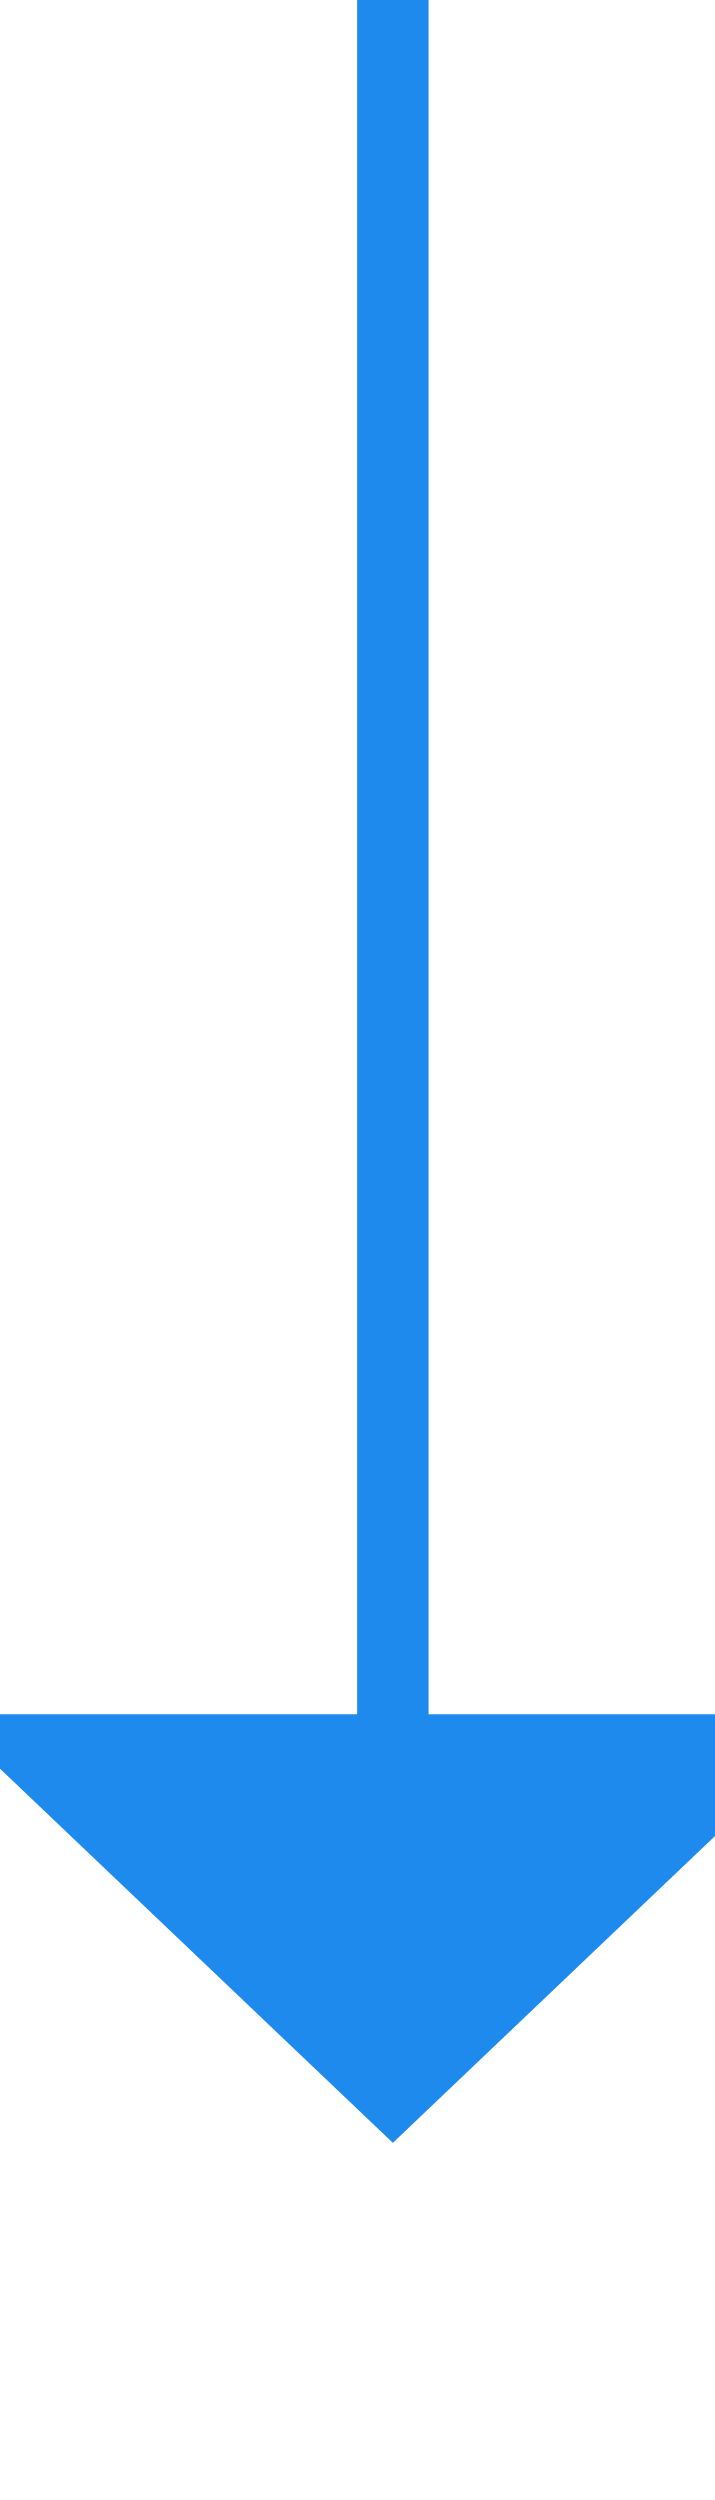
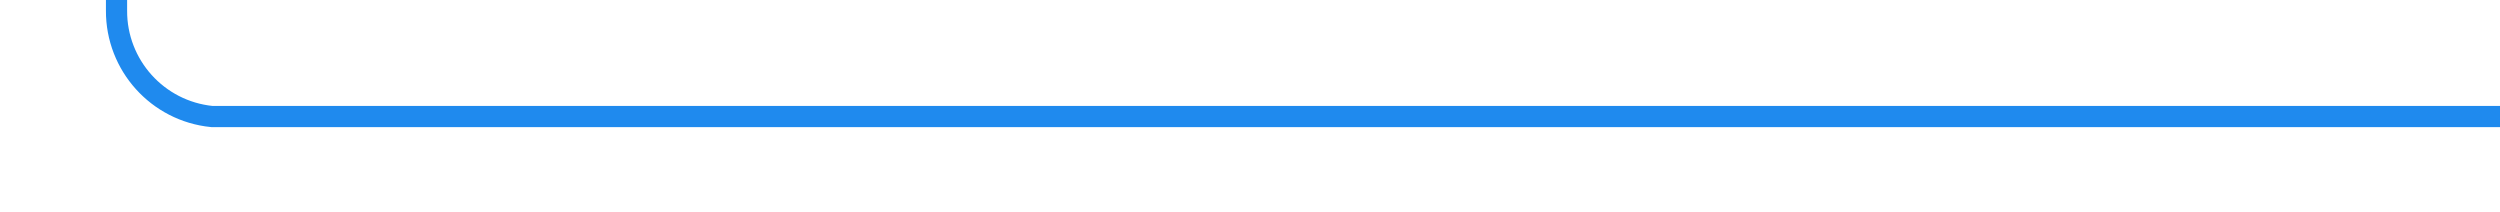
- <svg xmlns="http://www.w3.org/2000/svg" version="1.1" width="10px" height="35px" preserveAspectRatio="xMidYMin meet" viewBox="366 1000  8 35">
-   <path d="M 370.5 1000  L 370.5 1025  " stroke-width="1" stroke="#1f8aee" fill="none" />
-   <path d="M 364.2 1024  L 370.5 1030  L 376.8 1024  L 364.2 1024  Z " fill-rule="nonzero" fill="#1f8aee" stroke="none" />
+ <svg xmlns="http://www.w3.org/2000/svg" version="1.1" width="118px" height="10px" preserveAspectRatio="xMinYMid meet" viewBox="945 226  118 8">
+   <path d="M 1063 230.5  L 955 230.5  A 5 5 0 0 1 950.5 225.5 L 950.5 175  " stroke-width="1" stroke="#1f8aee" fill="none" />
+   <path d="M 956.8 176  L 950.5 170  L 944.2 176  L 956.8 176  Z " fill-rule="nonzero" fill="#1f8aee" stroke="none" />
</svg>
